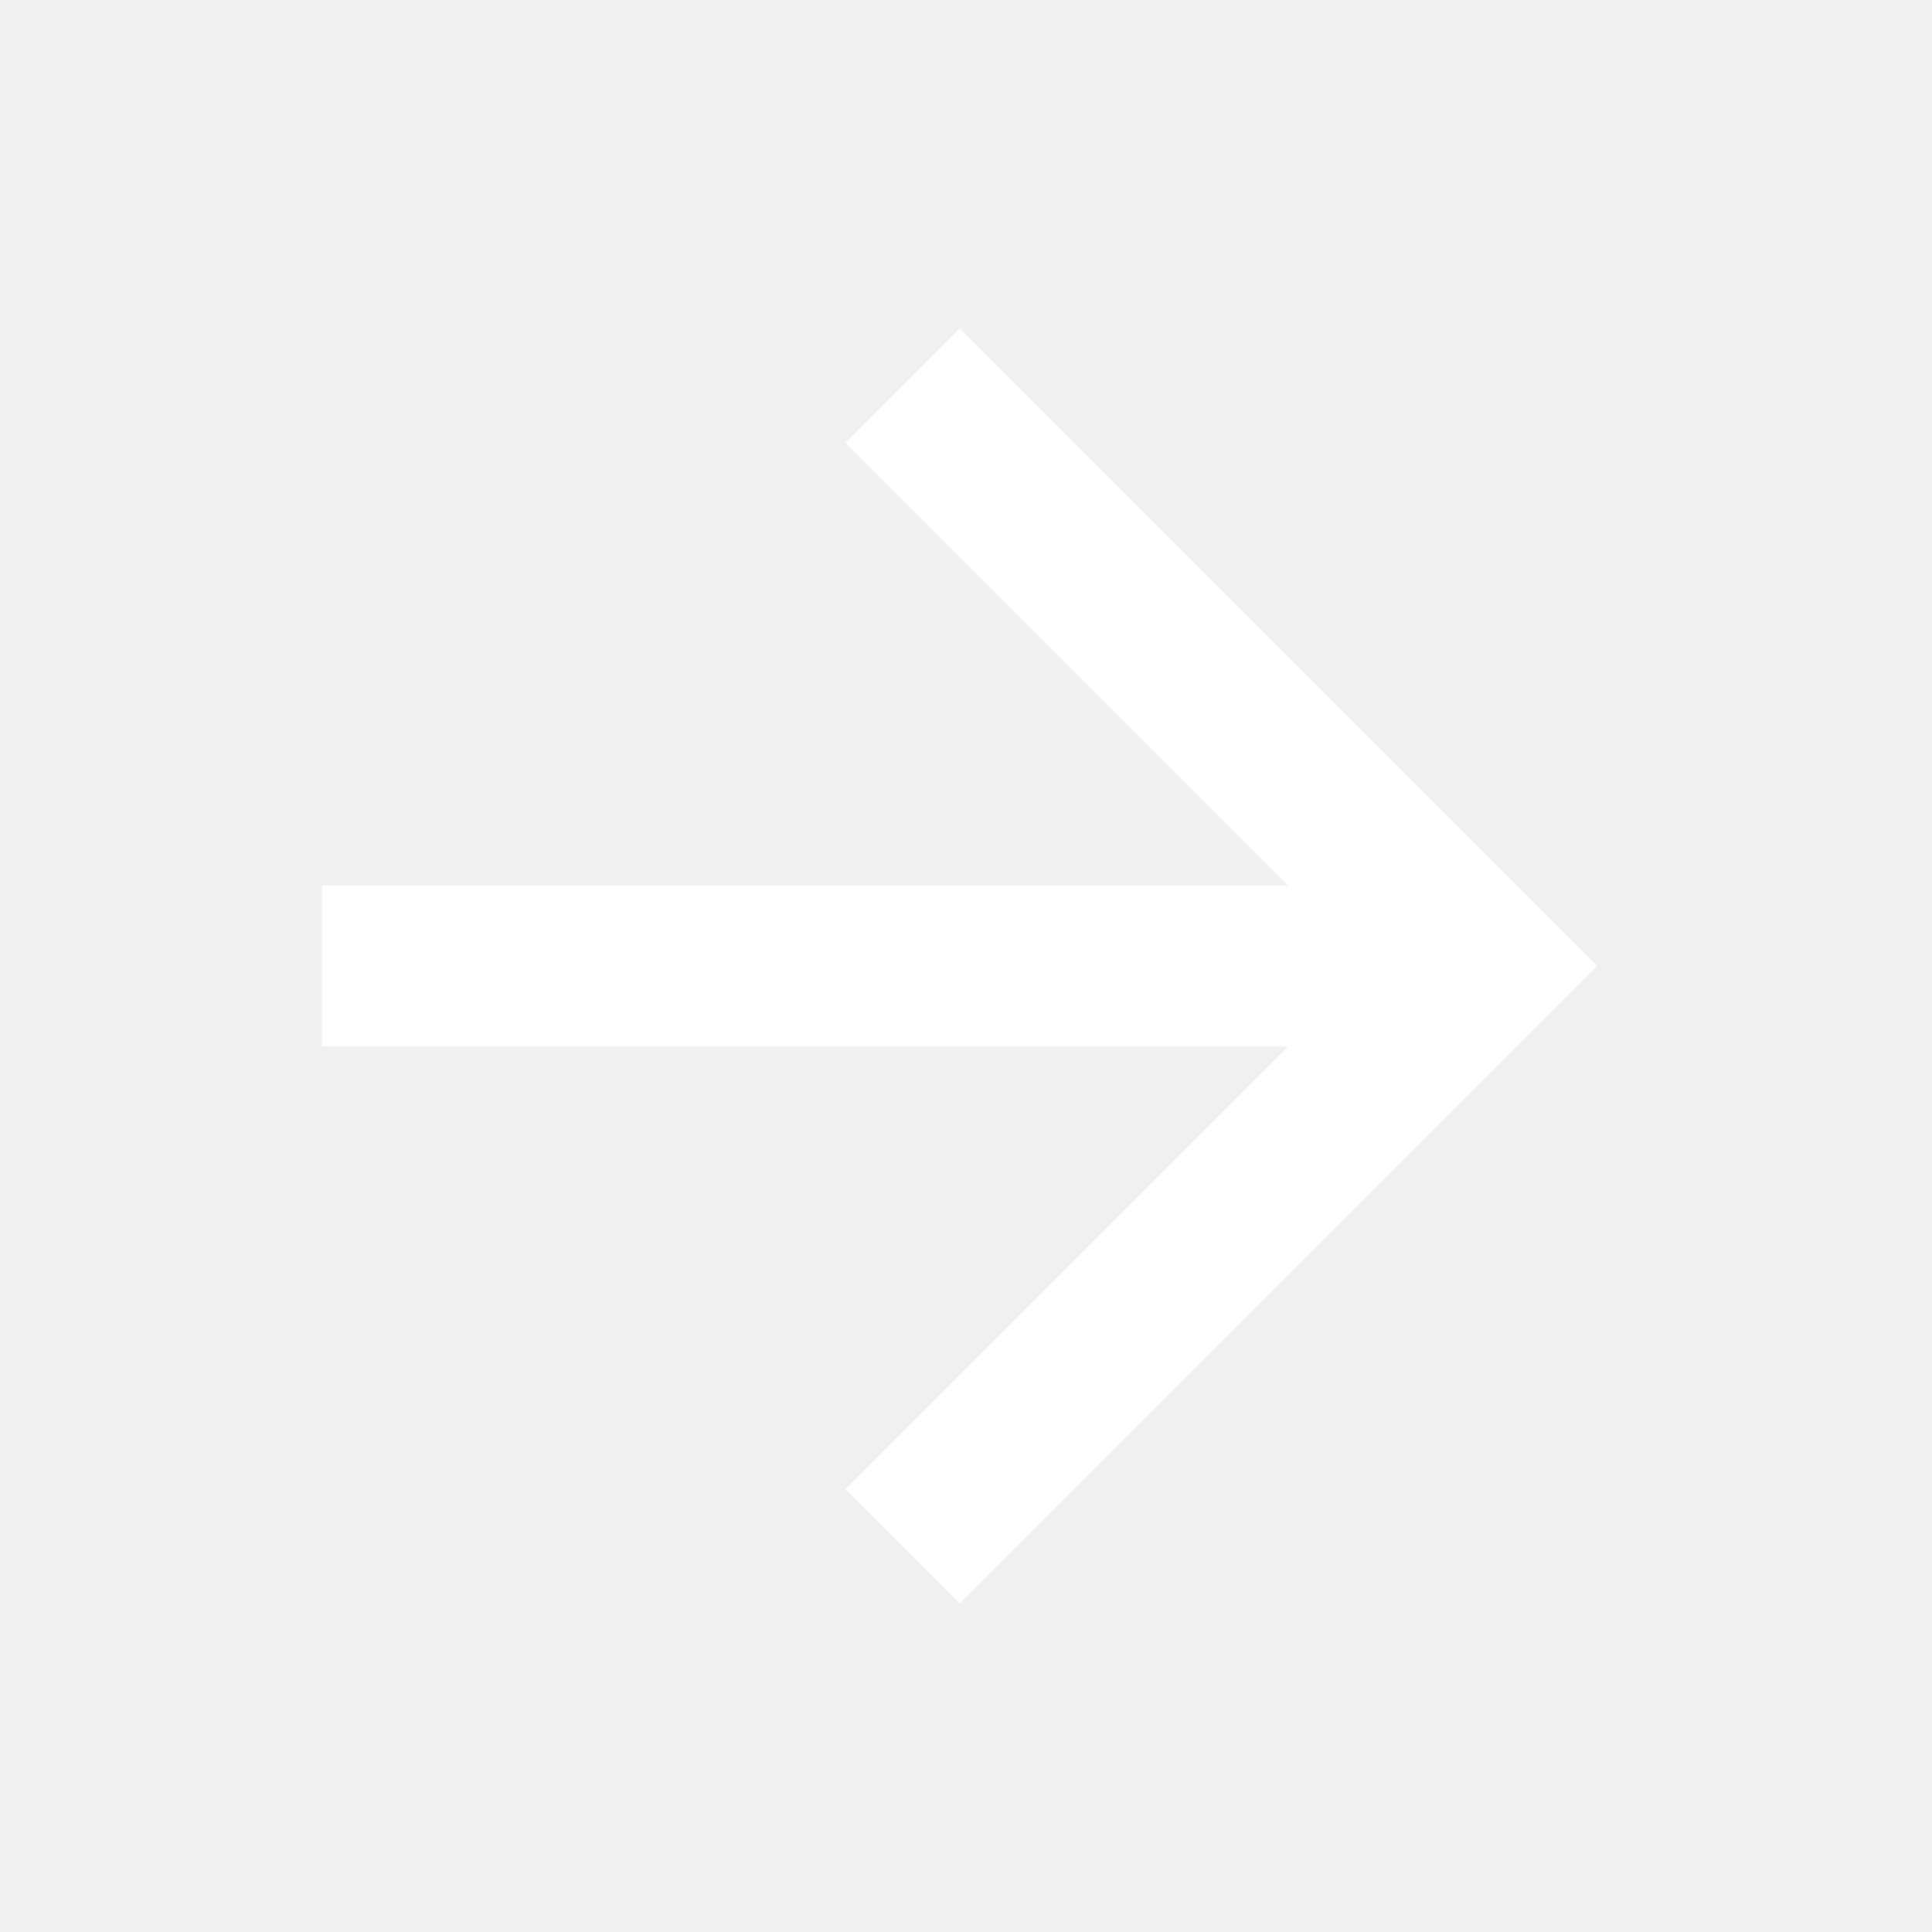
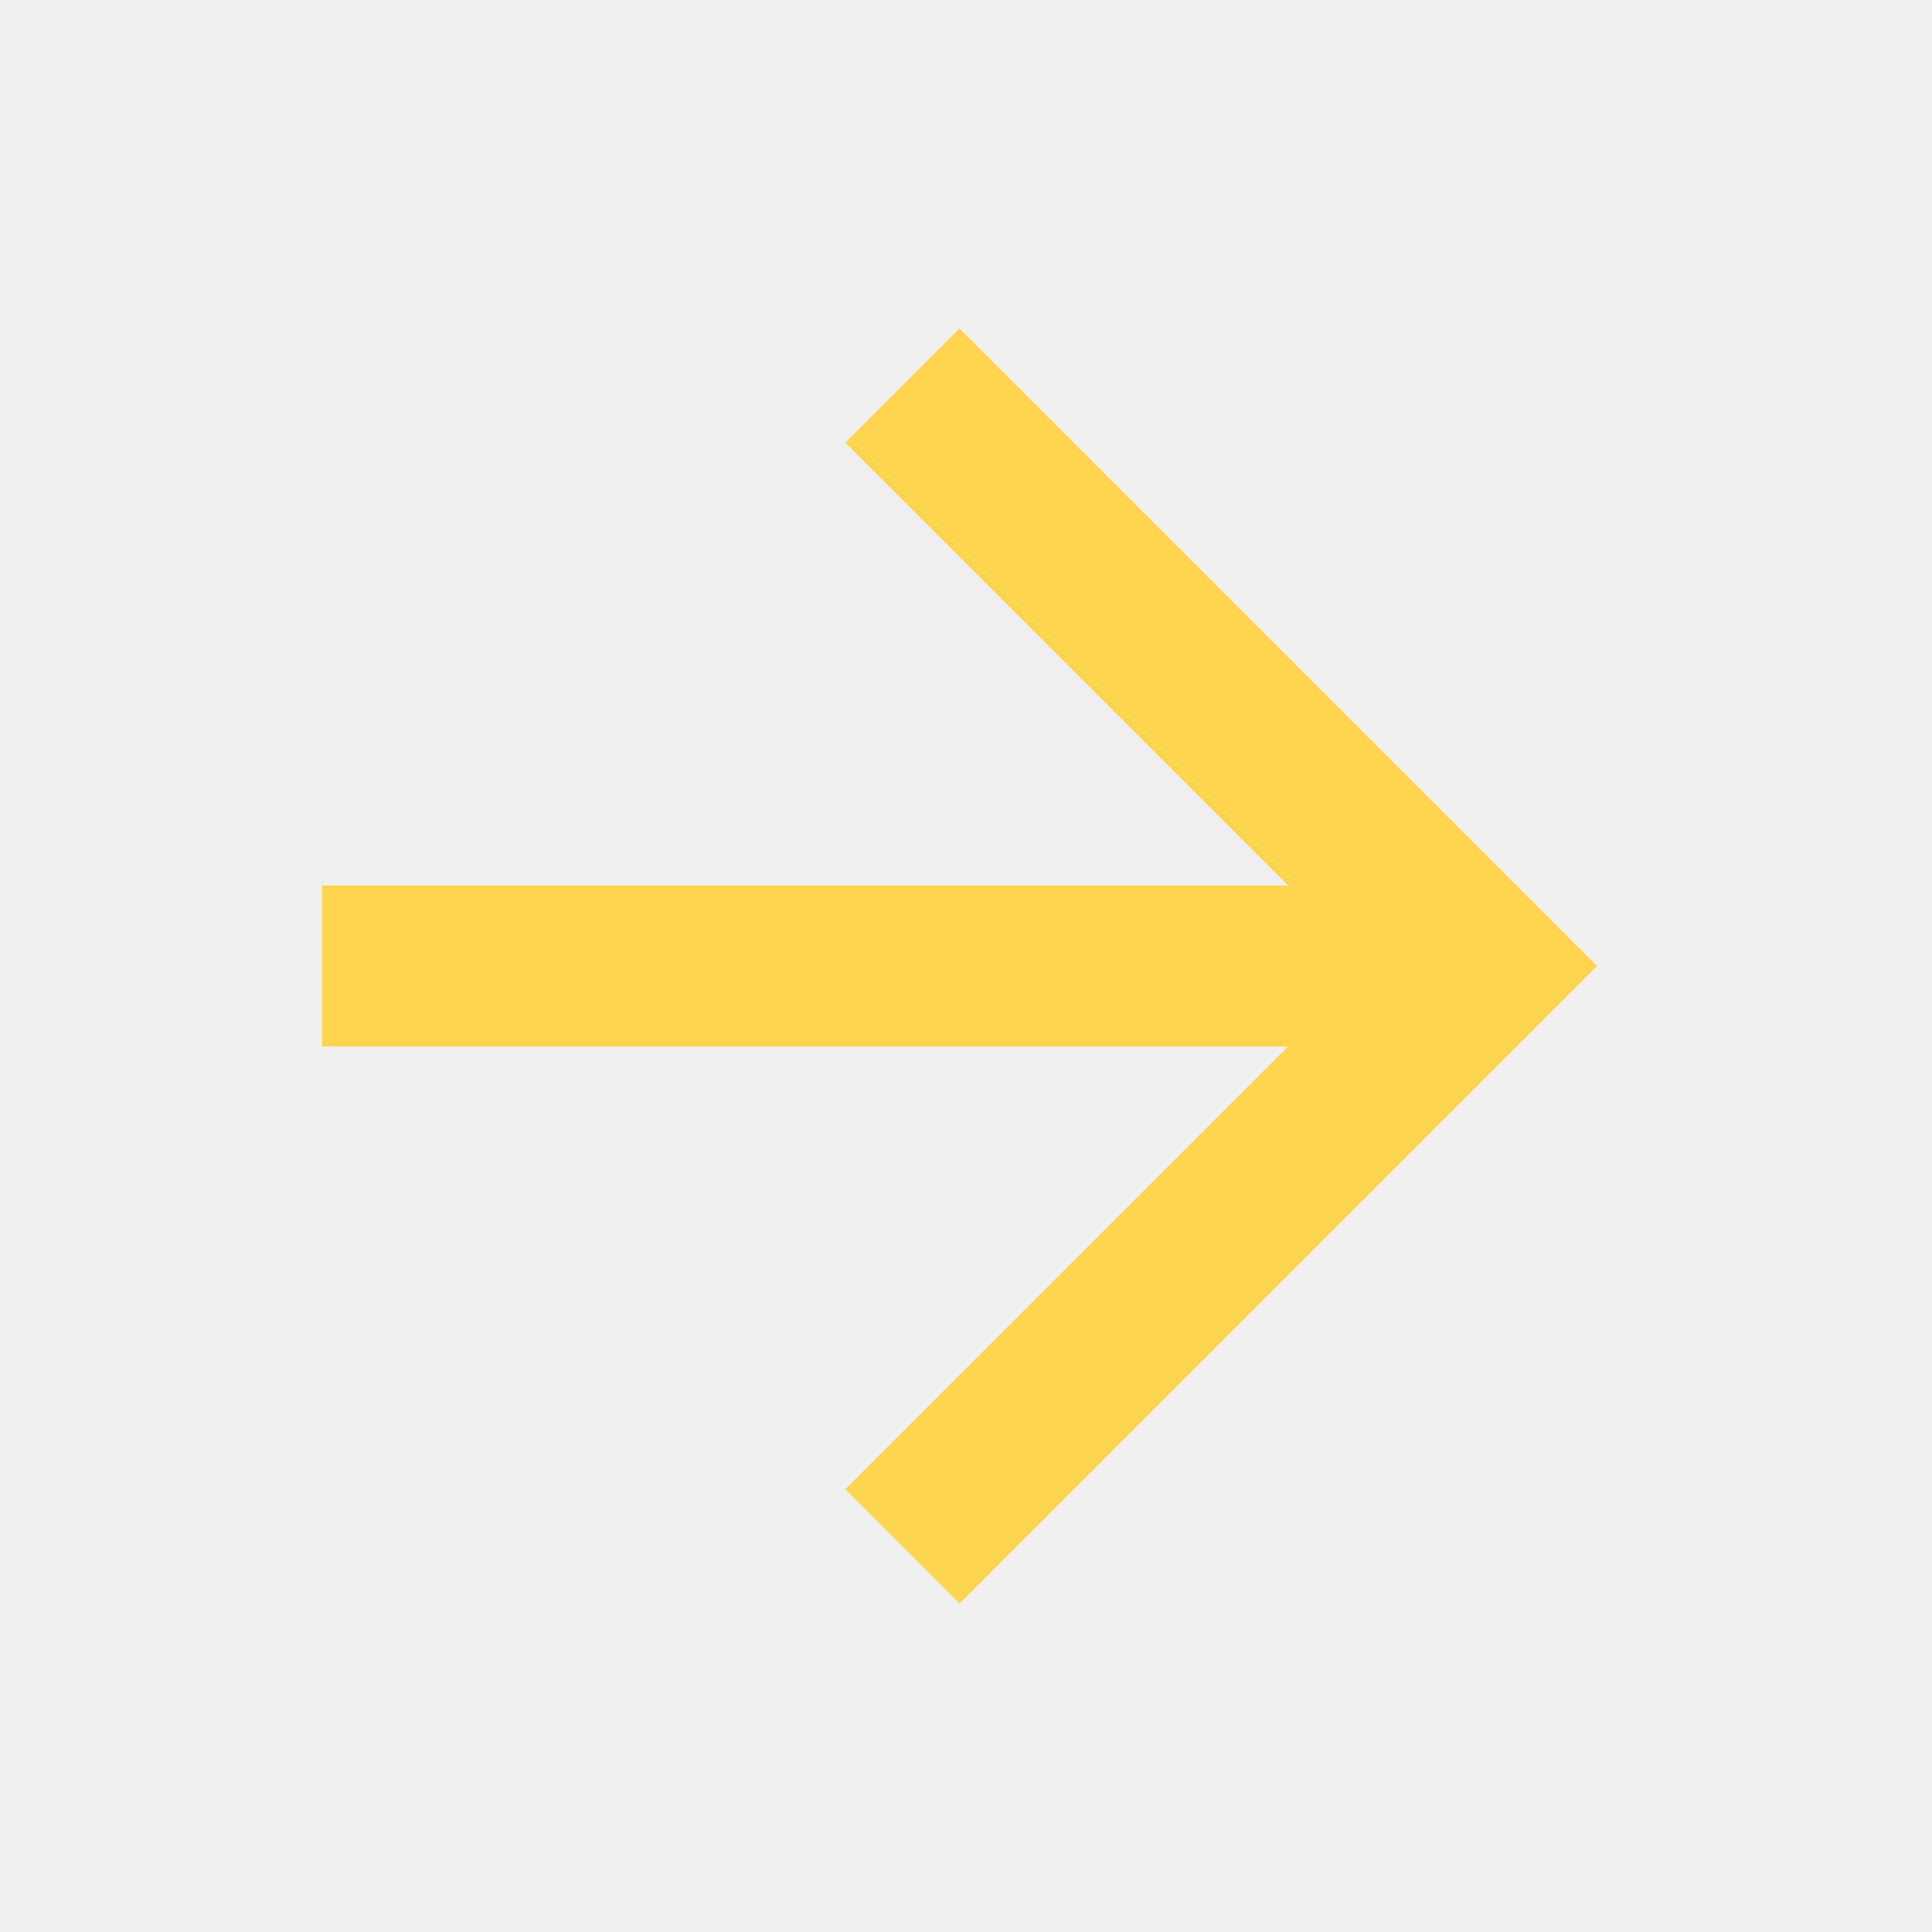
- <svg xmlns="http://www.w3.org/2000/svg" version="1.1" width="12px" height="12px" fill="#FFFFFF" themed="true" viewBox="0 0 24 24">
+ <svg xmlns="http://www.w3.org/2000/svg" version="1.1" width="12px" height="12px" fill="#FFD54F" viewBox="0 0 24 24">
  <path d="M4,11V13H16L10.5,18.5L11.92,19.92L19.84,12L11.92,4.08L10.5,5.5L16,11H4Z" />
</svg>
